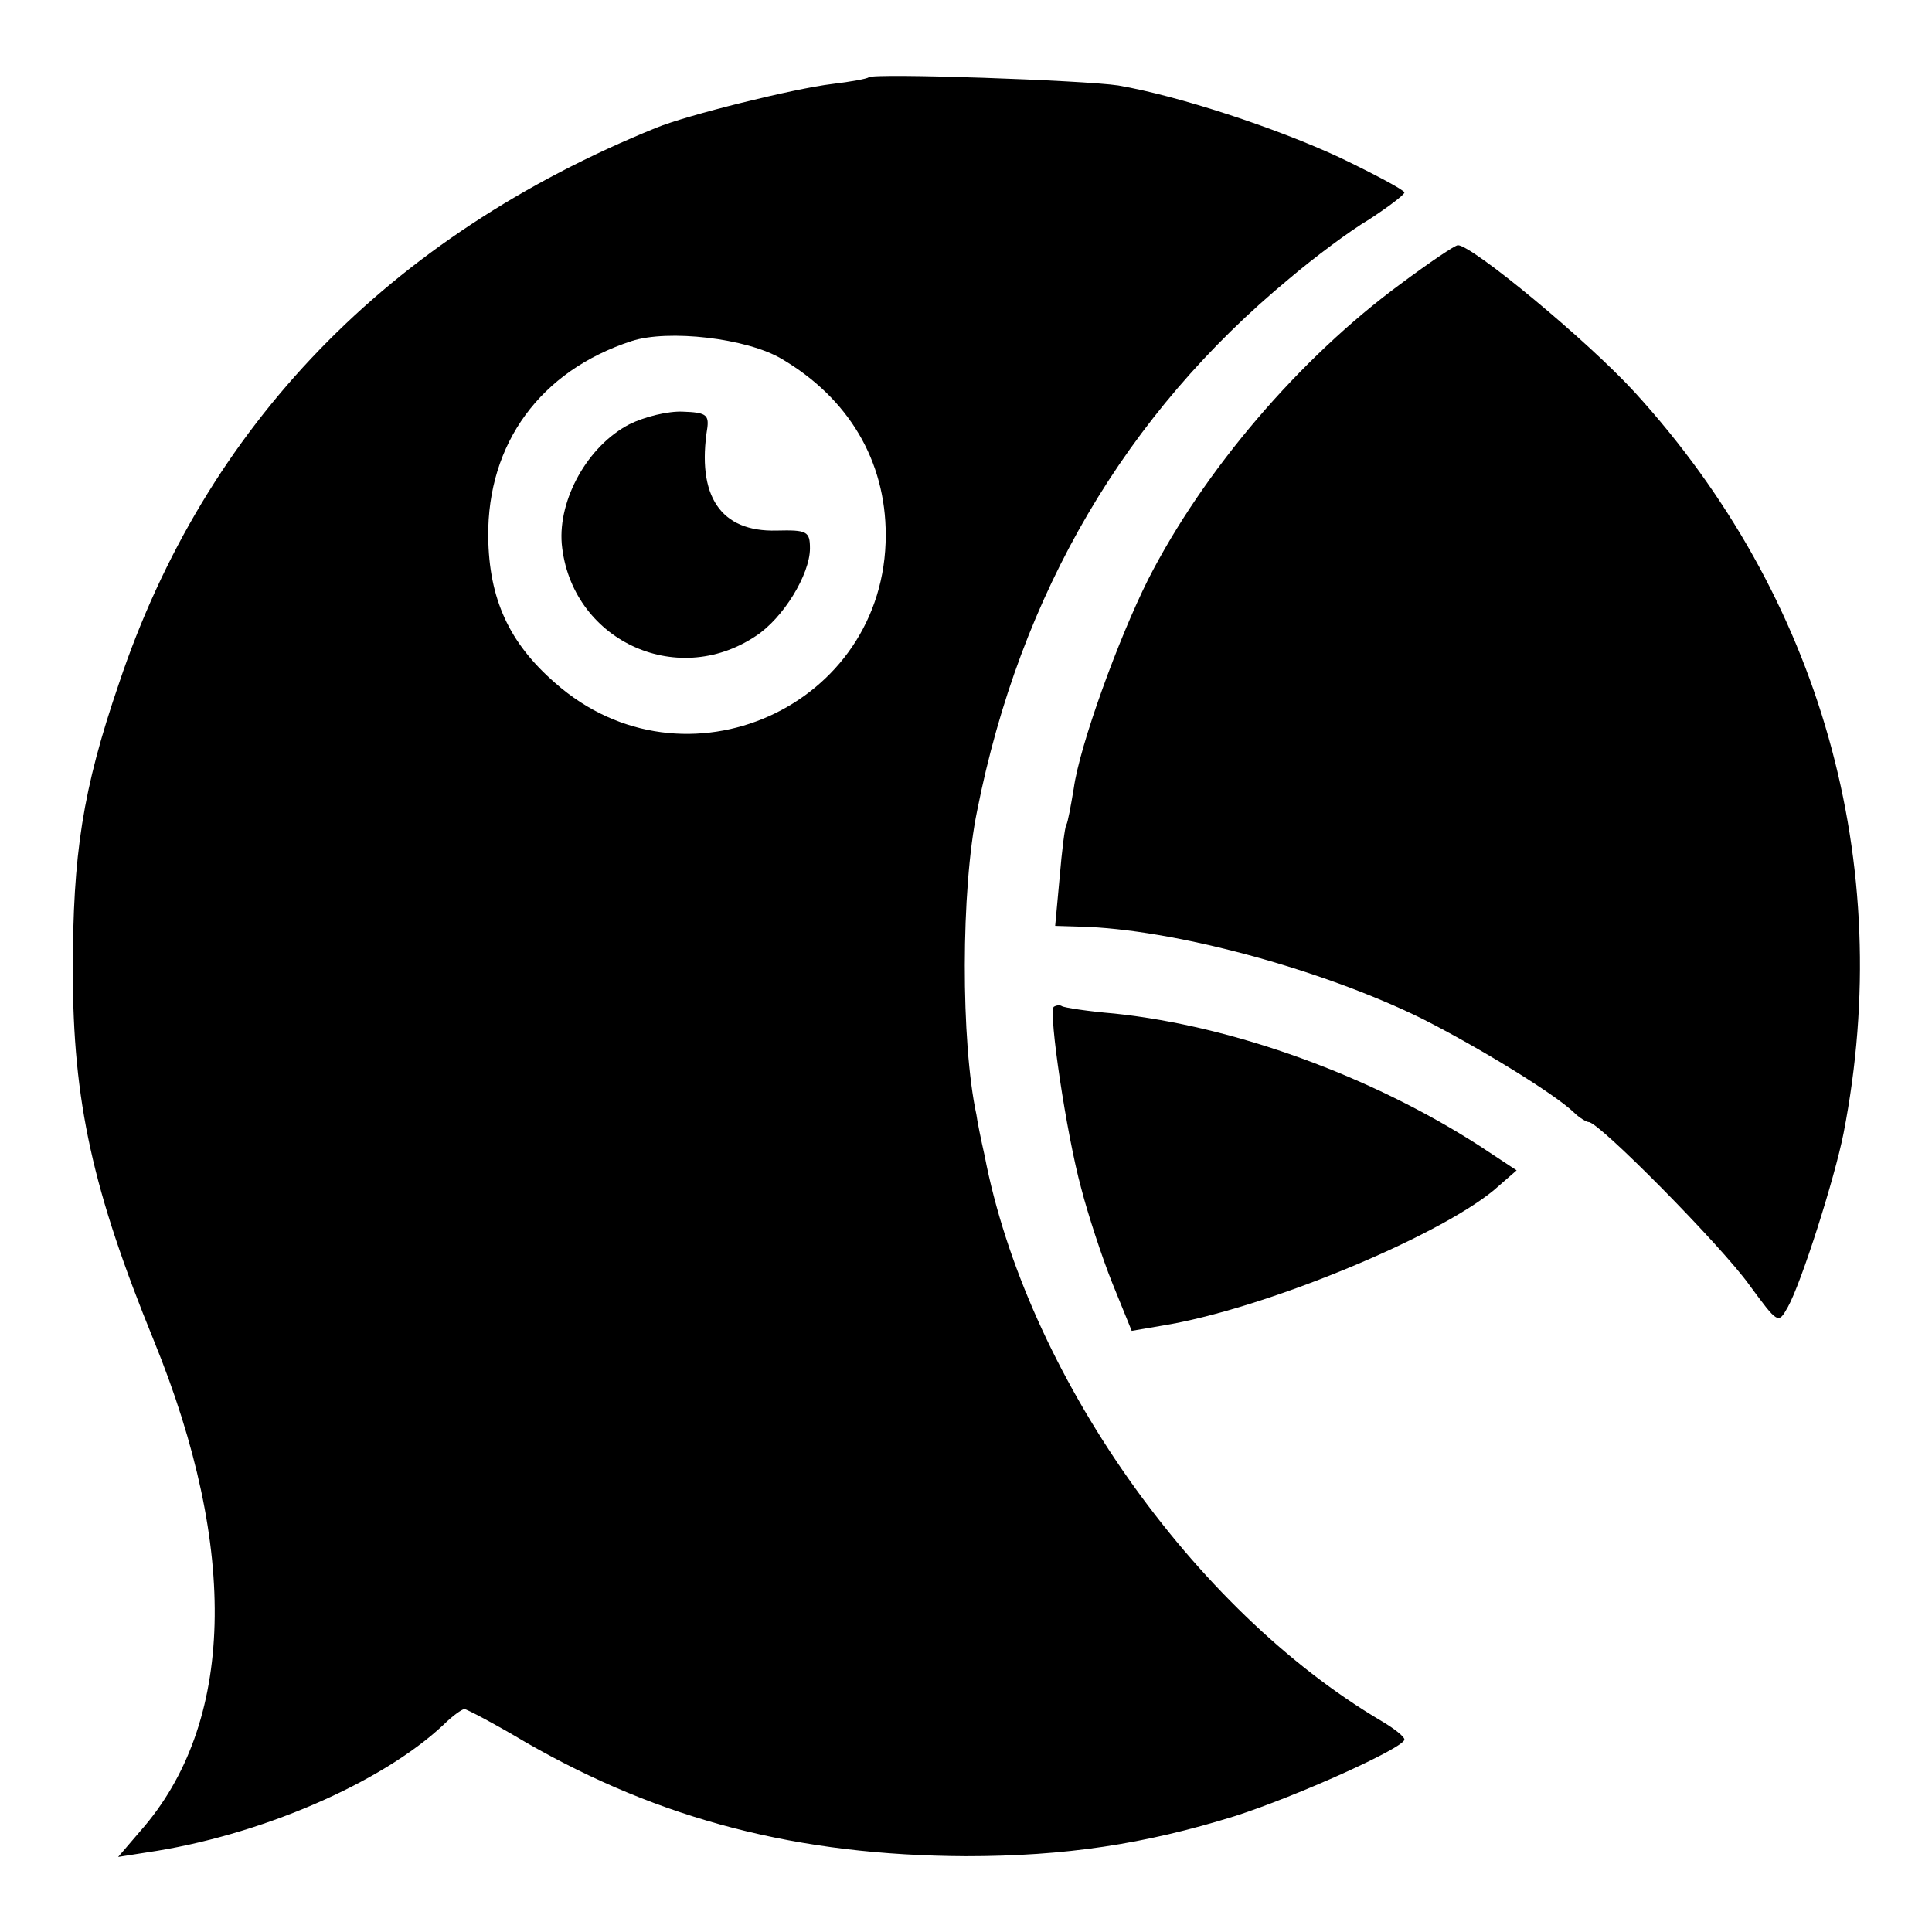
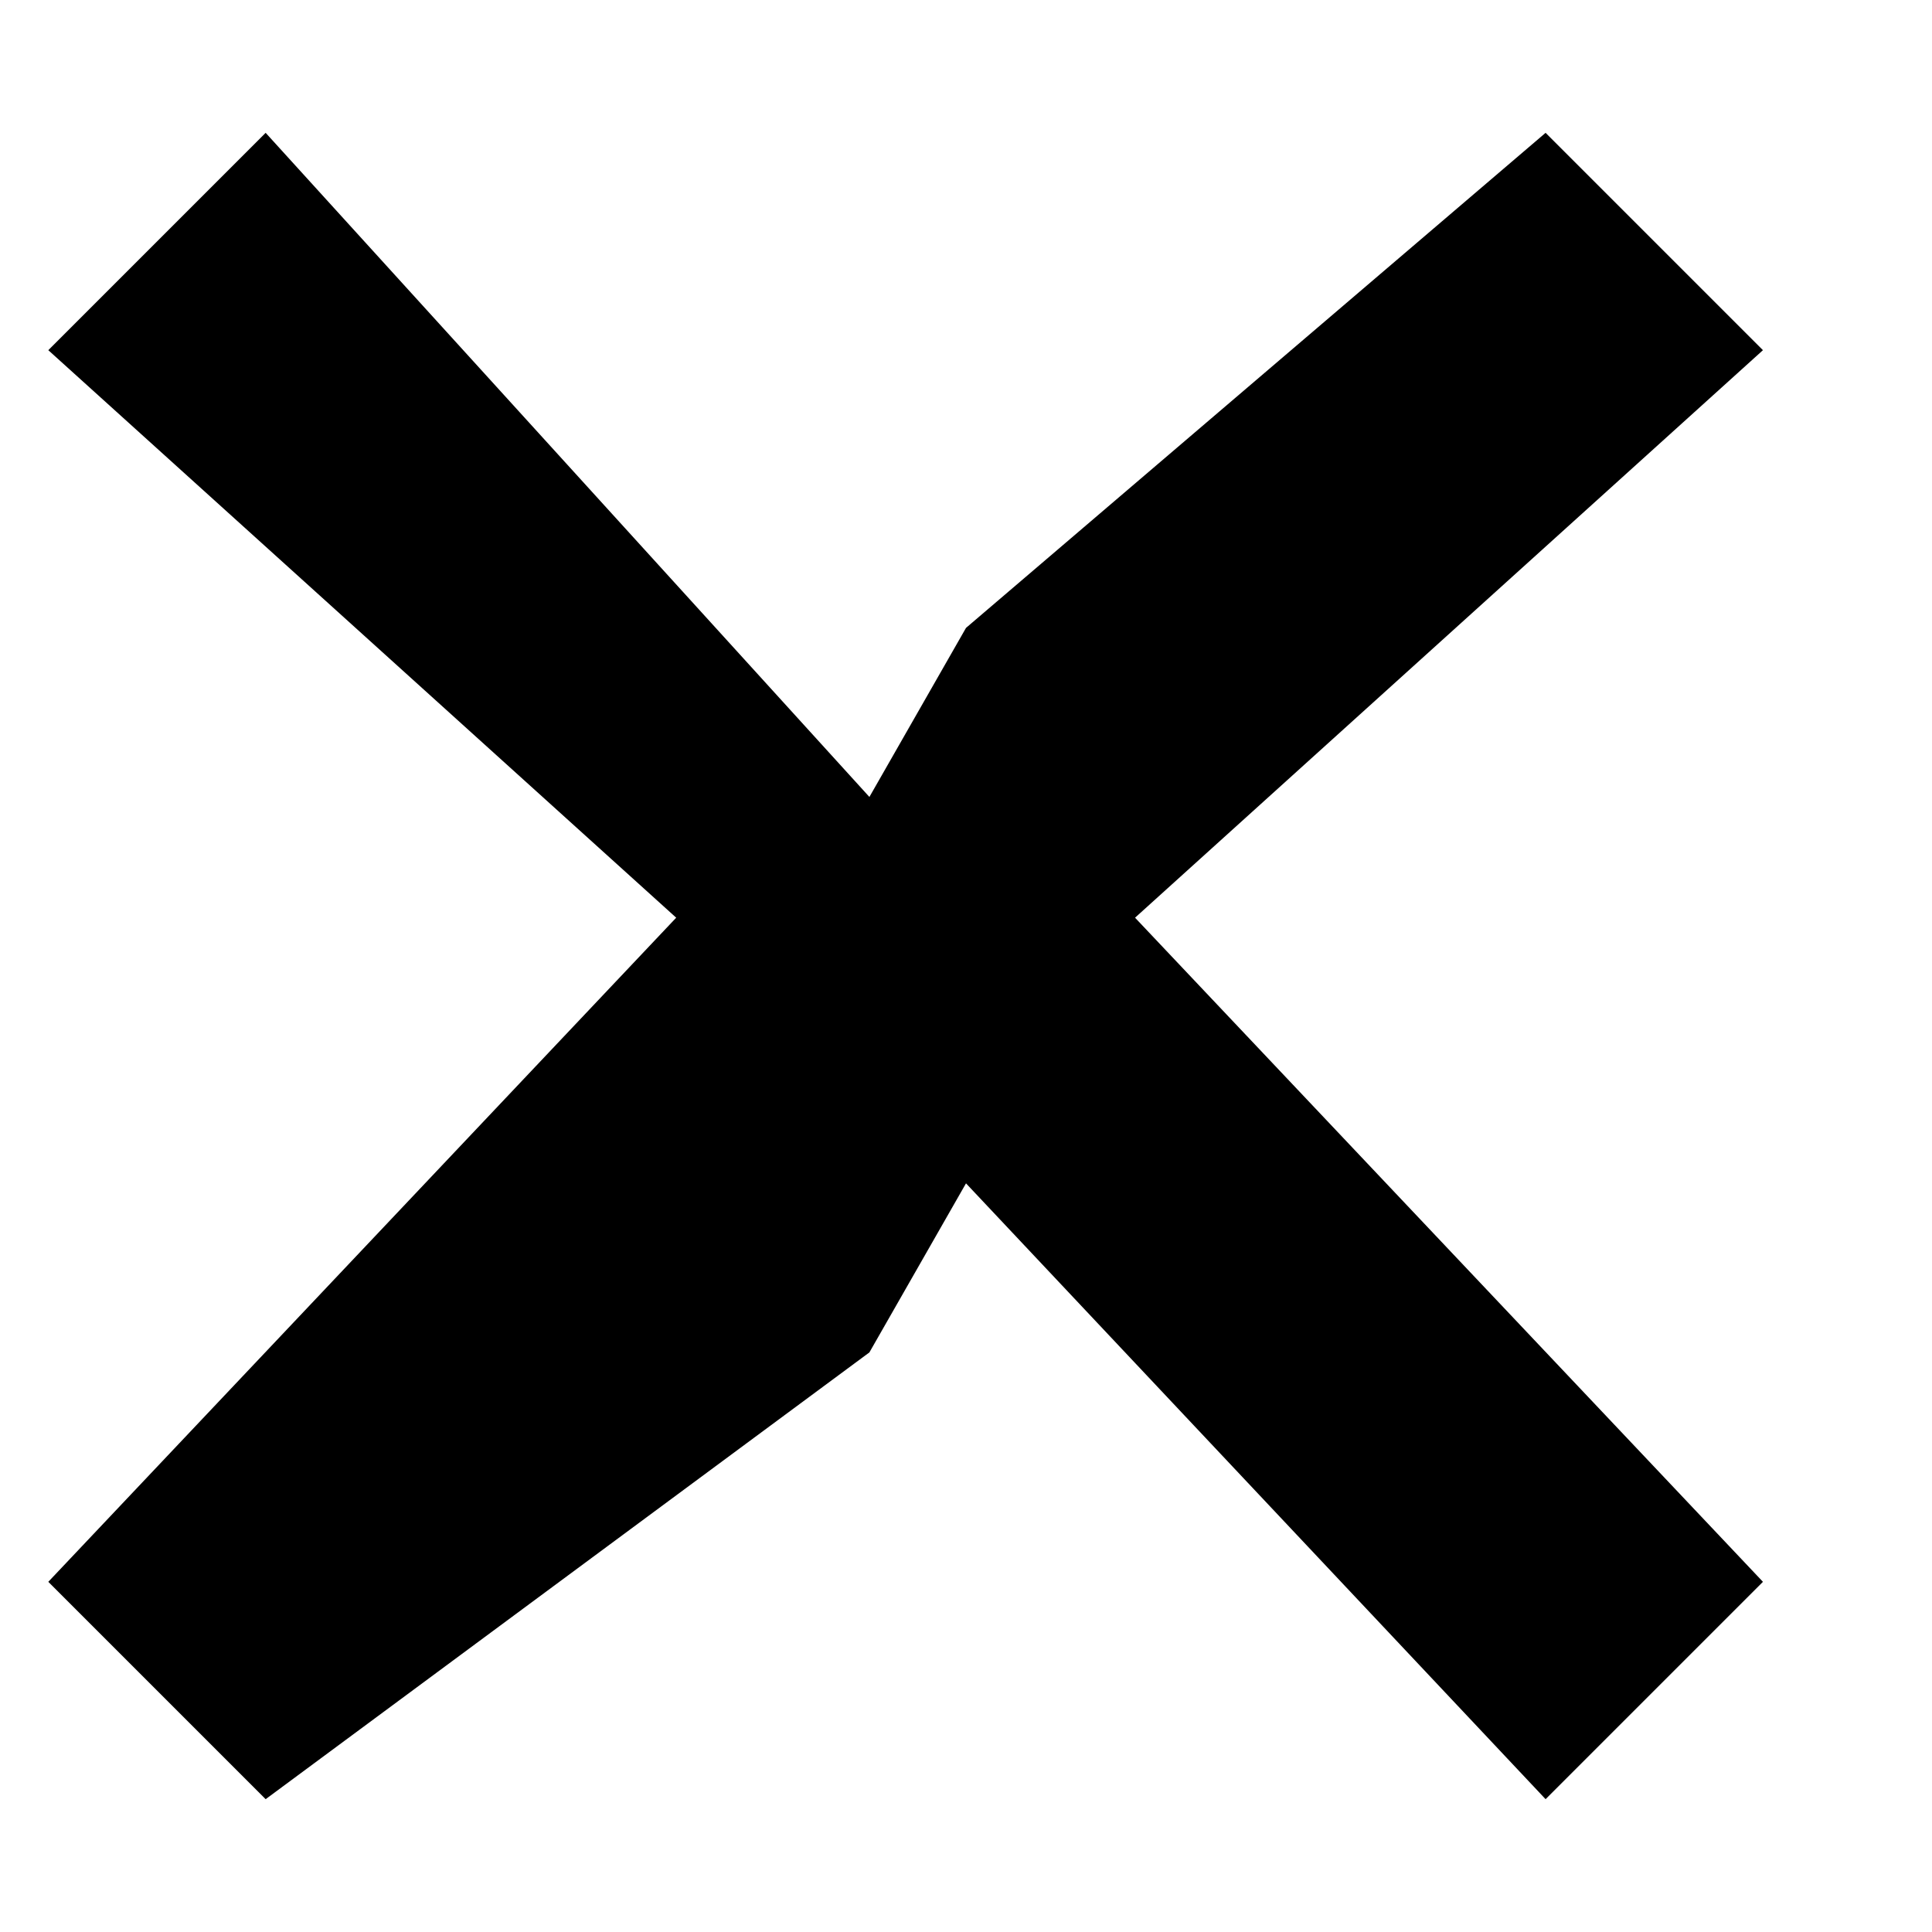
- <svg xmlns="http://www.w3.org/2000/svg" version="1.0" width="260pt" height="260pt" viewBox="0 0 260 260" preserveAspectRatio="xMidYMid meet">
-   <g transform="translate(0,260) scale(0.1,-0.1)" fill="#000000" stroke="none">
-     <path d="M1169 2496 c-2 -2 -24 -6 -49 -9 -51 -6 -196 -42 -237 -59 -360 -146 -607 -401 -723 -748 -49 -143 -62 -230 -62 -386 0 -177 27 -297 109 -498 115 -282 109 -516 -18 -660 l-30 -35 38 6 c151 22 316 93 400 172 12 12 25 21 28 21 3 0 41 -20 83 -45 181 -104 366 -152 592 -153 133 0 240 16 362 54 84 27 228 92 228 103 0 4 -14 15 -31 25 -254 150 -478 469 -534 761 -5 22 -10 47 -11 55 -21 97 -21 303 1 409 58 293 200 534 420 716 33 28 81 64 108 80 26 17 47 33 47 36 0 3 -39 24 -87 47 -86 40 -217 83 -298 97 -46 7 -329 17 -336 11z m-117 -379 c90 -53 140 -137 140 -237 0 -231 -271 -353 -445 -199 -62 54 -89 113 -90 197 -1 125 70 223 193 263 49 16 155 4 202 -24z" />
-     <path d="M847 2029 c-56 -29 -96 -101 -91 -161 12 -128 153 -196 261 -124 37 24 73 83 73 118 0 23 -4 25 -45 24 -75 -2 -108 46 -93 139 2 17 -3 20 -33 21 -20 1 -52 -7 -72 -17z" />
-     <path d="M1885 2218 c-136 -100 -265 -251 -340 -398 -40 -80 -92 -223 -100 -281 -4 -24 -8 -46 -10 -49 -2 -3 -6 -35 -9 -71 l-6 -65 33 -1 c125 -3 325 -57 461 -124 77 -39 178 -101 204 -126 7 -7 17 -13 20 -13 14 0 178 -166 216 -219 39 -53 39 -53 52 -30 18 32 63 173 75 234 71 364 -31 723 -281 997 -64 70 -219 198 -238 198 -4 0 -38 -23 -77 -52z" />
-     <path d="M1418 1245 c-7 -8 17 -171 37 -244 9 -35 28 -93 42 -128 l26 -64 41 7 c136 22 368 118 446 182 l31 27 -50 33 c-146 94 -330 161 -491 178 -36 3 -68 8 -71 10 -3 2 -8 1 -11 -1z" />
-   </g>
+ <svg xmlns="http://www.w3.org/2000/svg" viewBox="0 0 16 16">
+   <path fill="#000" d="M2.2 1.1 L7.2 6.6 L8 5.2 L12.8 1.1 L14.6 2.9 L9.4 7.6 L14.6 13.1 L12.8 14.9 L8 9.8 L7.2 11.2 L2.2 14.9 L0.4 13.1 L5.6 7.6 L0.4 2.9 Z M7.1 7.6 L8.9 7.6 L8 9.1 Z" />
</svg>
